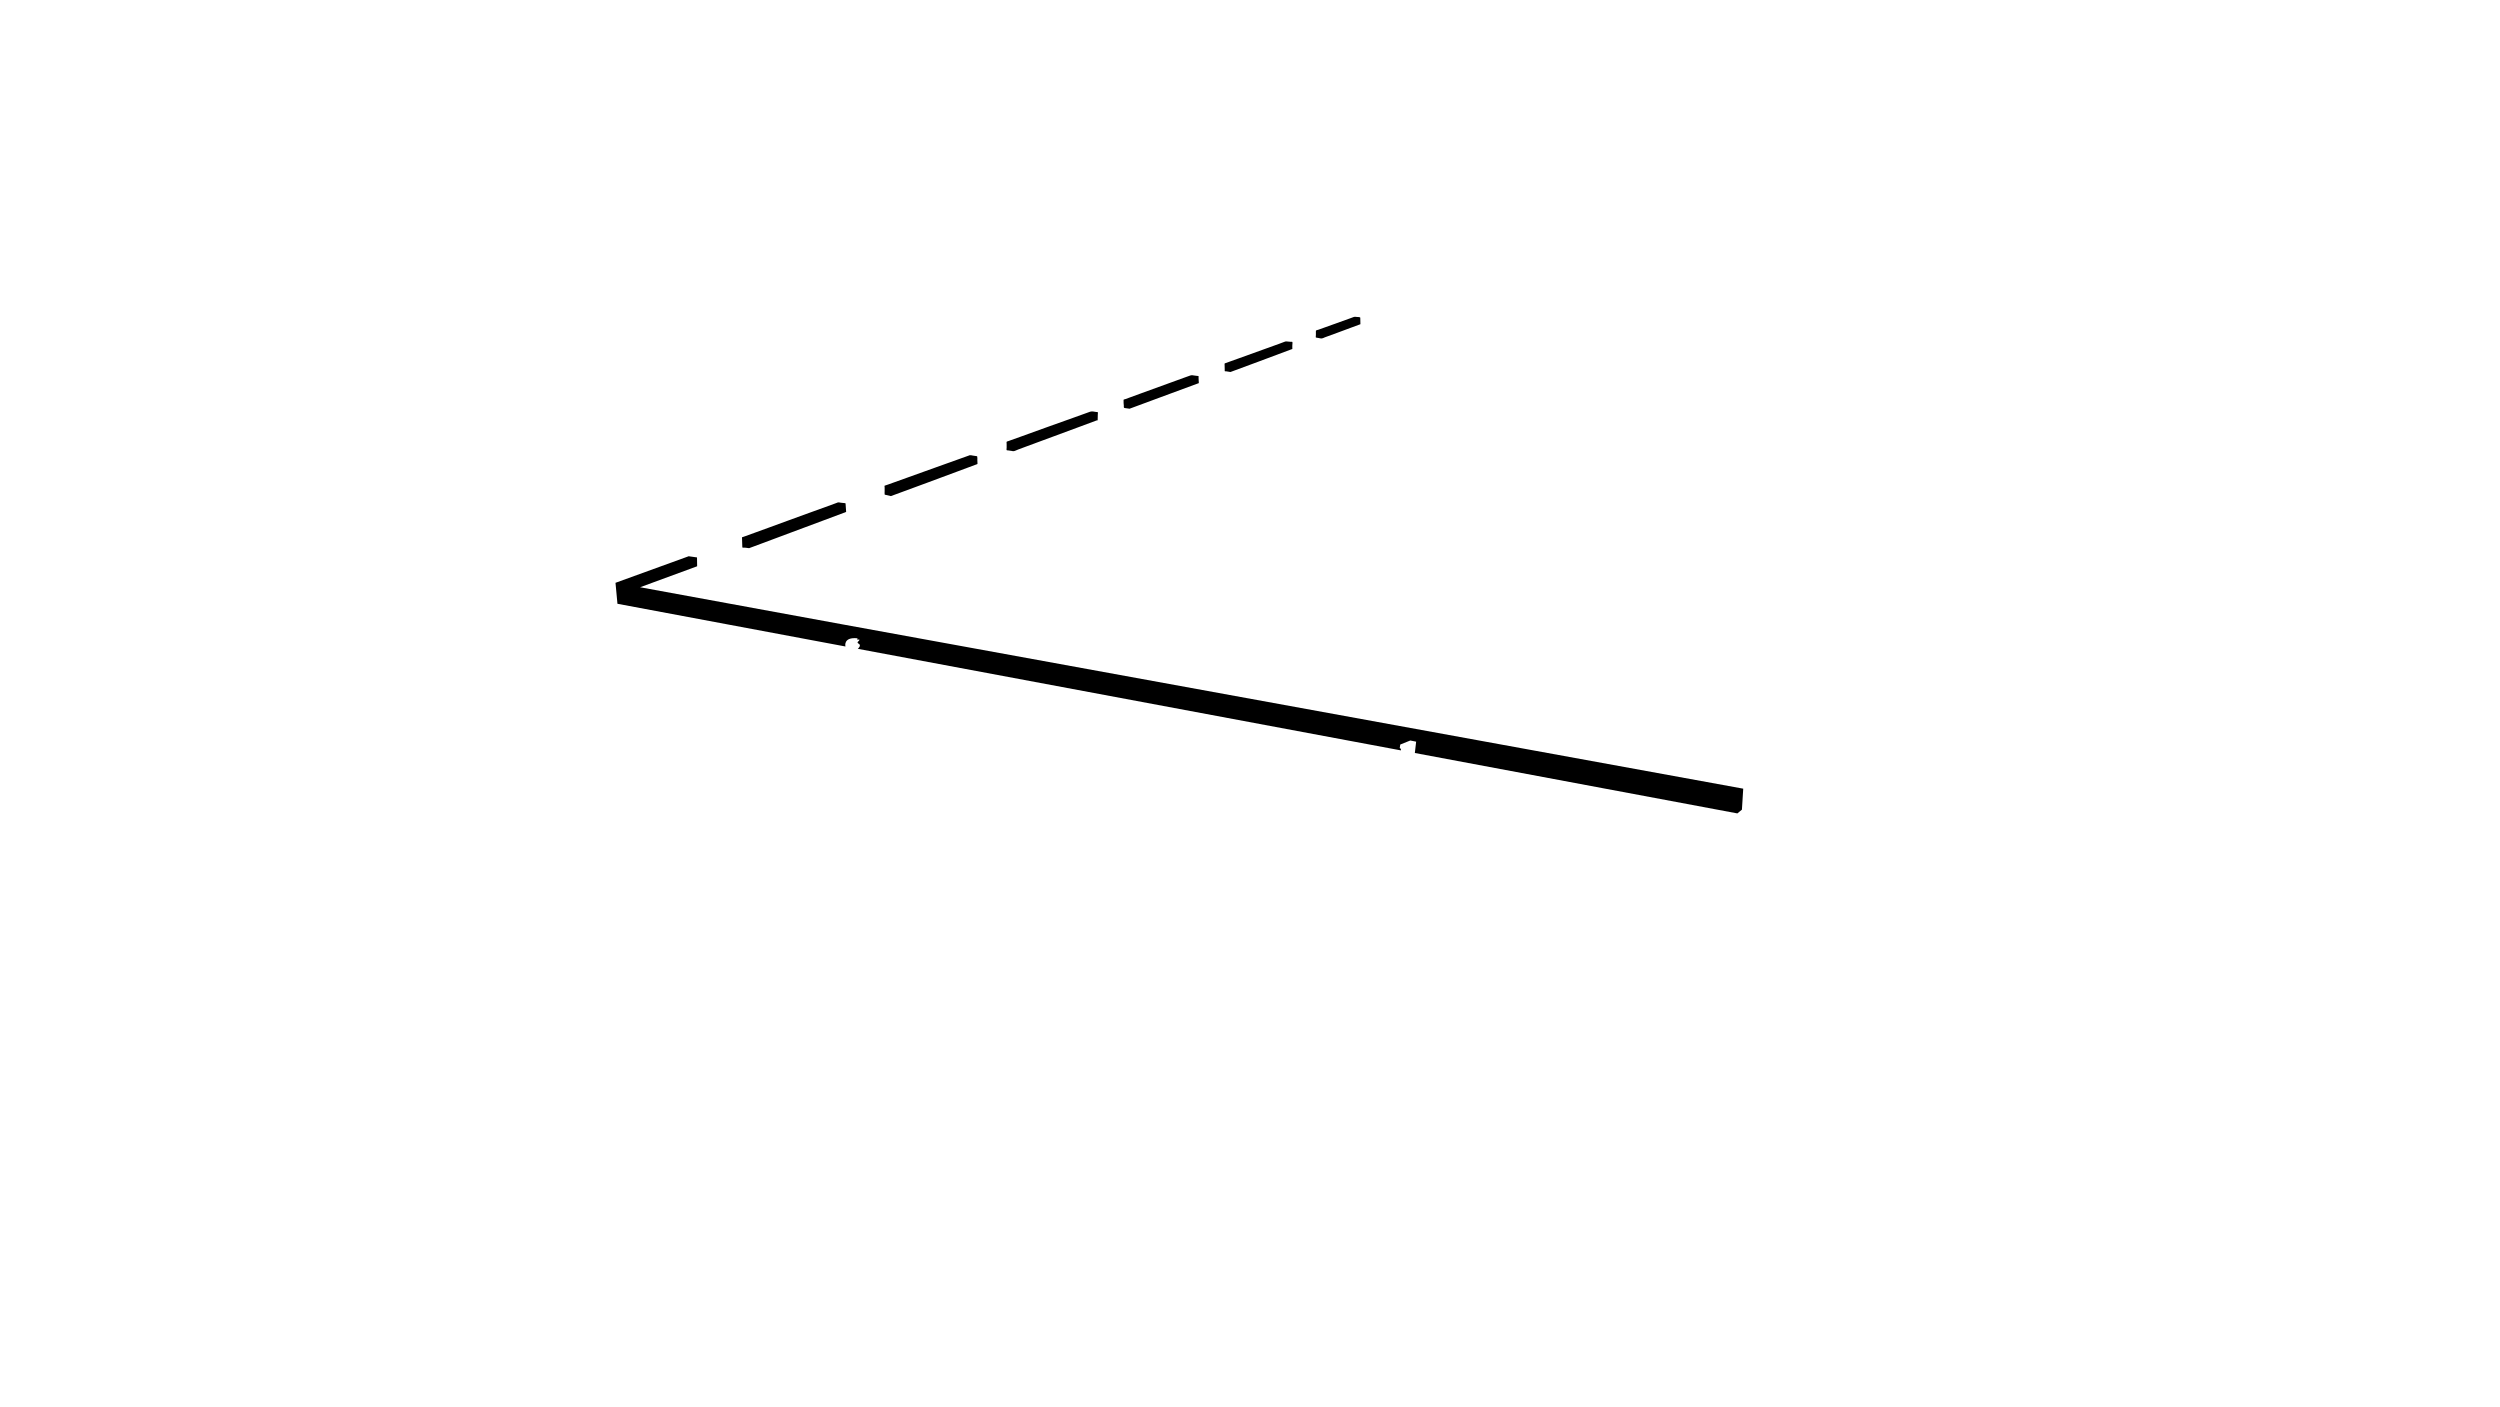
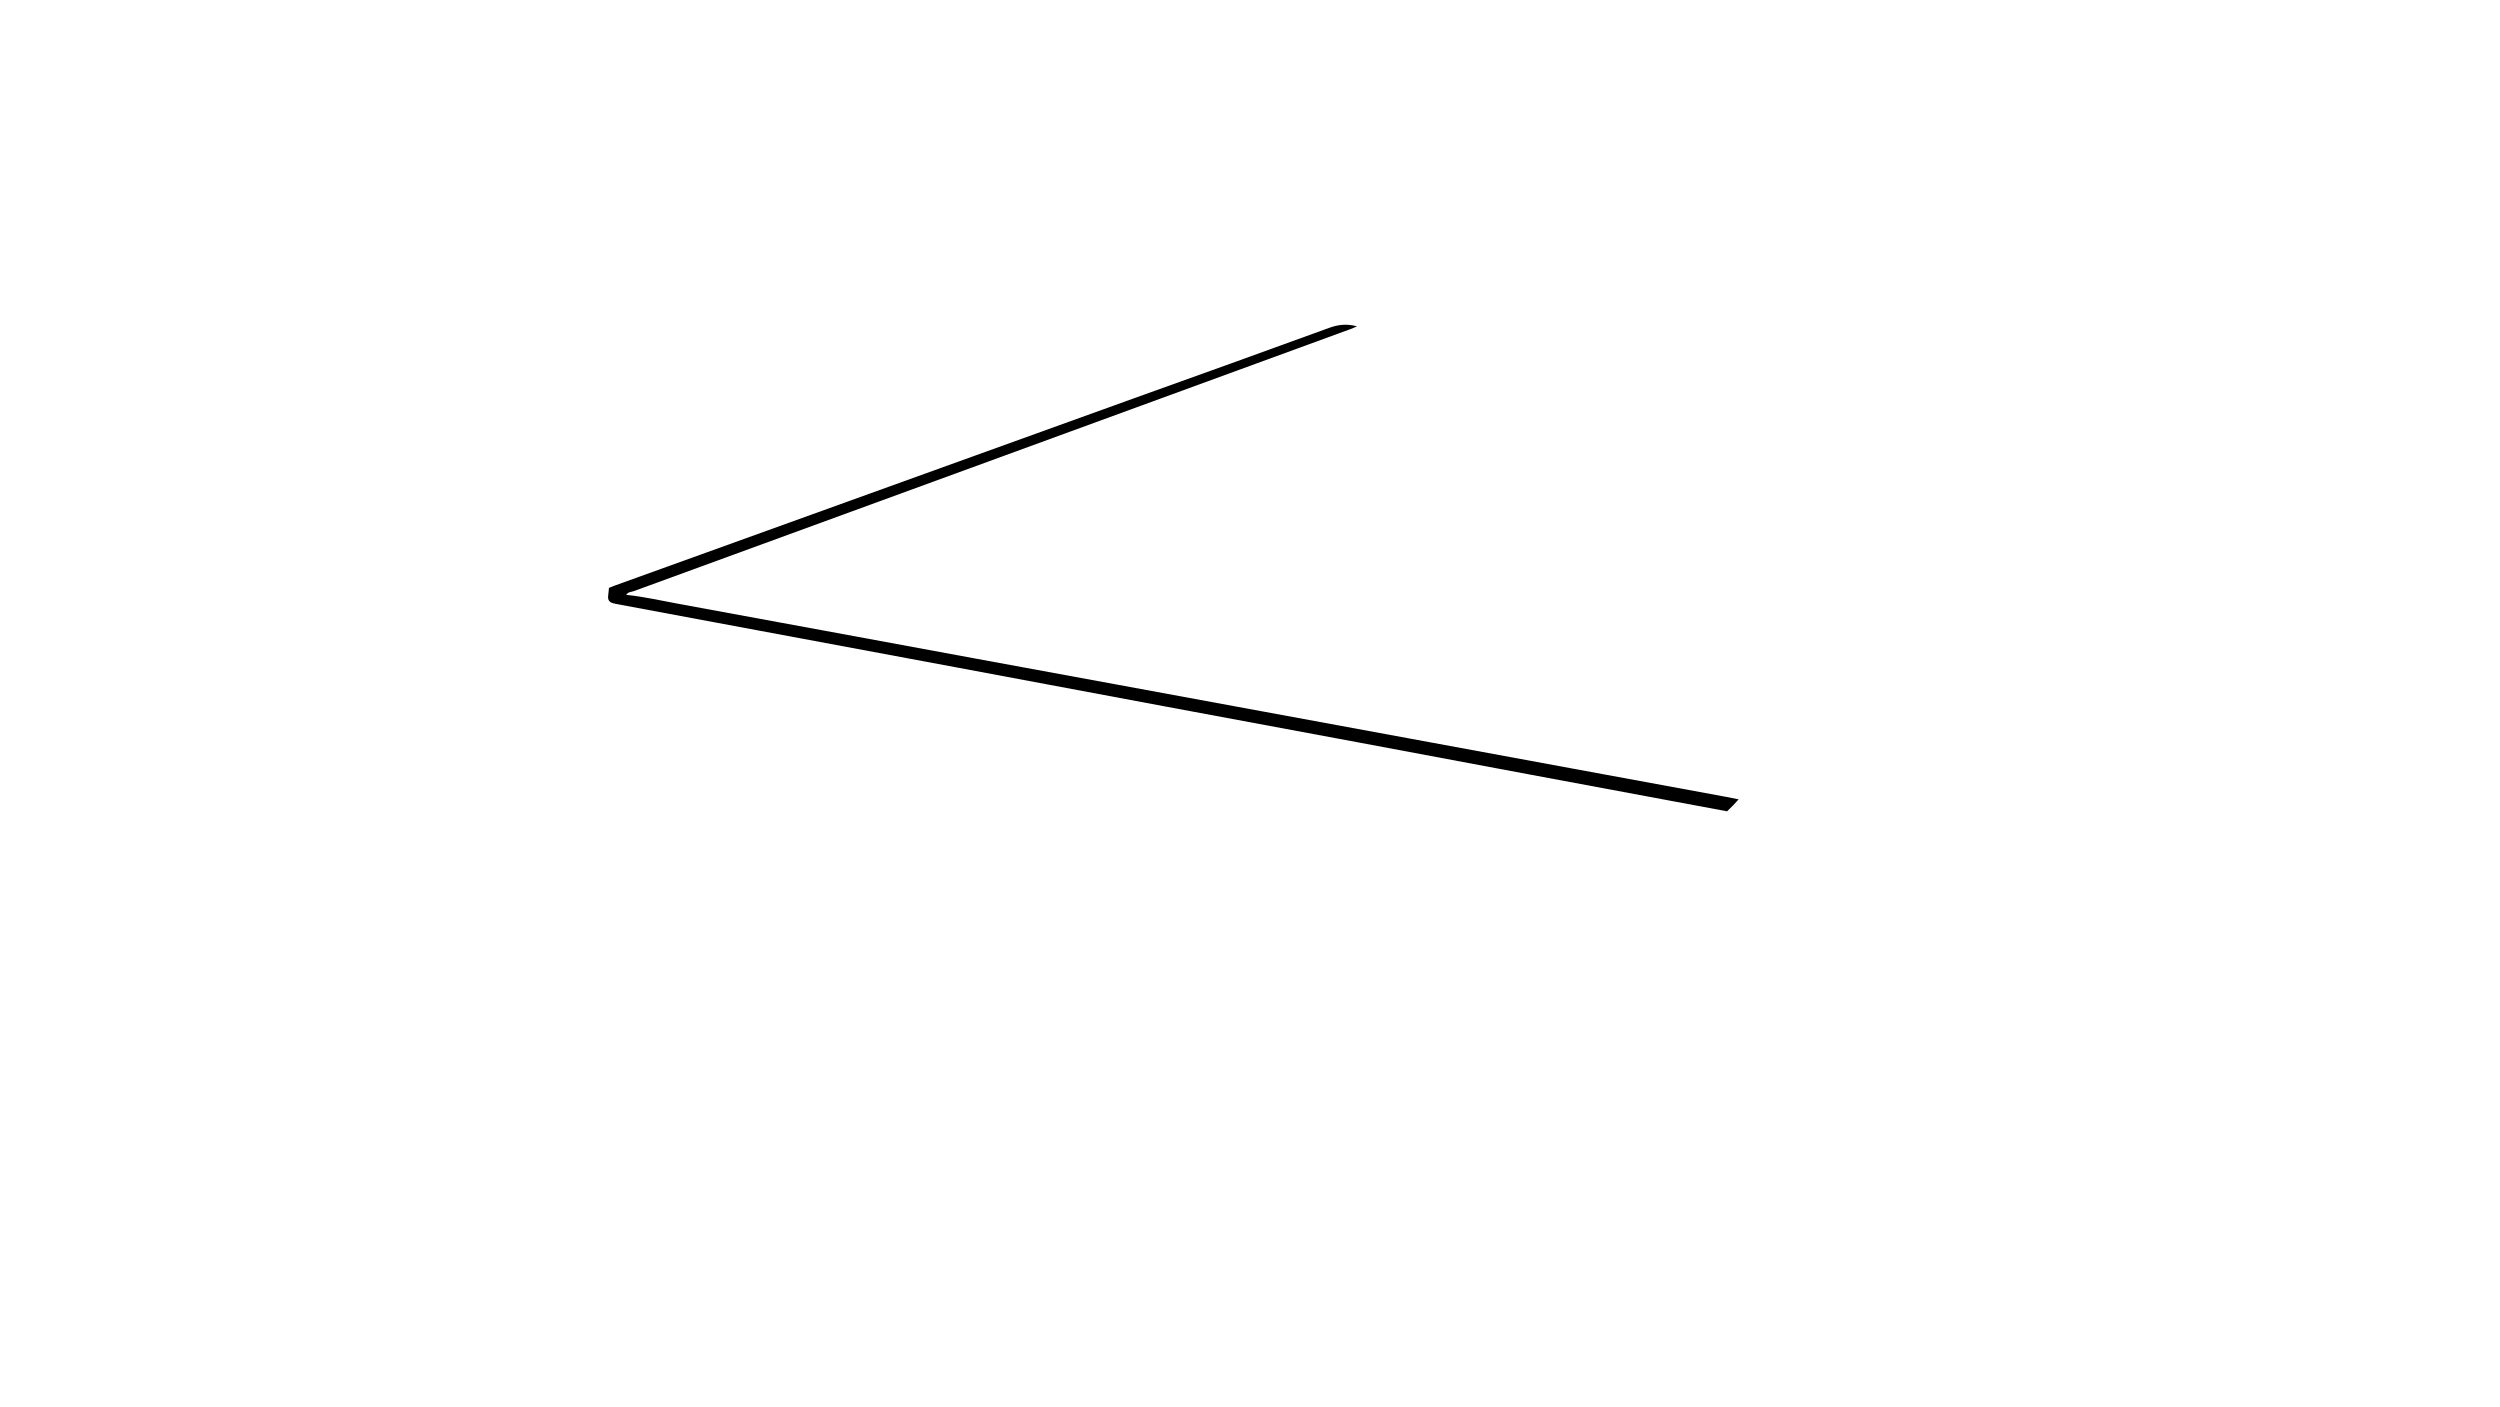
- <svg xmlns="http://www.w3.org/2000/svg" version="1.1" id="Layer_1" x="0px" y="0px" viewBox="0 0 1920 1080" style="enable-background:new 0 0 1920 1080;" xml:space="preserve">
-   <path d="M646.4,479.4L491.6,451l43.8-16.1l-0.1-6.8l-6.4-0.9l-56.2,20.4l1.5,16.1l175.1,32.8c0,0-2-7.4,9.2-6.3  c-0.1,1.7,0.4,1.3,0.7,1c0.4-0.3,1.5,0,0.3,1.1c-1.8,1.3-0.4,1.8,0.3,2.3c1.8,1.3-1,3.7-1,3.7l417.1,78c0,0,0.4-1.3-0.9-1.8  c0.1-0.9,0.2-1.8,0.4-2.7l7.7-3.1l4.5,0.9l-1,8.7l247.7,46.4l3.5-2.9l1-16.1L646.4,479.4z" />
-   <path d="M575.3,421c3.2-1.2,6.5-2.4,9.7-3.6c7.4-2.8,14.8-5.5,22.2-8.3c8.1-3,16.3-6.1,24.4-9.1c5.4-2,10.9-4.1,16.3-6.1  c0.5-0.2,1.1-0.3,1.6-0.6c0.4-0.2,0.4-0.1,0.3-0.7c-0.1-1.9-0.2-3.8-0.4-5.7c-0.1-0.5,0-0.4-0.6-0.5c-1-0.1-1.9-0.2-2.9-0.3  c-0.8-0.1-1.7-0.4-2.5-0.2c-0.4,0.1-0.9,0.3-1.3,0.5c-2,0.7-4,1.5-6,2.2c-7.1,2.6-14.2,5.2-21.3,7.7c-8.2,3-16.4,6-24.6,9  c-5.9,2.1-11.7,4.3-17.6,6.4c-0.7,0.2-1.4,0.5-2,0.7c-0.1,0-0.7,0.1-0.7,0.3c-0.1,0.2,0,1.1,0,1.4c0,1.1,0.1,2.1,0.1,3.2  c0,0.9,0,1.8,0.1,2.7c0,0.6,0,0.5,0.5,0.6C572.1,420.5,573.7,420.8,575.3,421z" />
-   <path d="M684.2,381c2.9-1.1,5.8-2.1,8.7-3.2c6.6-2.4,13.2-4.9,19.8-7.3c7.3-2.7,14.5-5.4,21.8-8.1c4.8-1.8,9.6-3.6,14.5-5.4  c0.4-0.2,1-0.3,1.4-0.5c0.4-0.2,0.3-0.1,0.3-0.7c0-0.9-0.1-1.8-0.1-2.6c0-0.8,0.1-1.8-0.1-2.5c-0.1-0.4,0-0.3-0.6-0.4  c-0.9-0.1-1.8-0.3-2.7-0.4c-0.7-0.1-1.6-0.4-2.4-0.3c-0.4,0.1-0.7,0.3-1.1,0.4c-1.8,0.6-3.5,1.3-5.3,1.9c-6.3,2.3-12.7,4.5-19,6.8  c-7.3,2.6-14.7,5.3-22,7.9c-5.2,1.9-10.4,3.7-15.6,5.6c-0.6,0.2-1.2,0.4-1.8,0.6c-0.1,0-0.5,0.1-0.6,0.2c-0.2,0.2,0,1.2,0,1.4  c0,0.9,0,1.9,0,2.8c0,0.8-0.1,1.6,0,2.3c0.1,0.5,0,0.4,0.5,0.5C681.4,380.4,682.8,380.7,684.2,381z" />
-   <path d="M843,322.8c0-1.4,0-2.8,0.1-4.3c0-0.3,0.2-1.6,0-1.9c-0.1-0.2-0.9-0.2-1.2-0.2c-1.5-0.2-3.2-0.7-4.7-0.2  c-4.2,1.5-8.3,3-12.5,4.5c-7,2.5-14,5-21,7.5c-6.7,2.4-13.5,4.9-20.2,7.3c-2.3,0.8-4.6,1.7-7,2.5c-0.7,0.3-1.5,0.5-2.2,0.8  c-0.3,0.1-0.9,0.2-1.1,0.4c-0.3,0.3-0.1,1.3-0.1,1.8c0,1,0,1.9,0,2.9c0,0.4-0.2,1.5,0,1.8c0.1,0.2,0.8,0.2,1.1,0.2  c0.9,0.1,1.8,0.3,2.7,0.4c0.5,0.1,1.1,0.3,1.7,0.2c1.1-0.2,2.3-0.9,3.4-1.3c2.3-0.9,4.7-1.7,7-2.6c6.8-2.5,13.5-5,20.3-7.5  c6.9-2.6,13.9-5.1,20.8-7.7c4-1.5,8.1-3,12.1-4.5C842.6,322.9,842.8,322.9,843,322.8z" />
-   <path d="M867.5,313.9c7.8-2.9,15.6-5.8,23.5-8.7c9.6-3.5,19.2-7.1,28.7-10.6c0.2-0.1,0.7-0.2,0.9-0.3c0.2-0.3,0-1.4,0-1.8  c0-0.8-0.1-1.5-0.1-2.3c0-0.2,0.1-1.2-0.1-1.4c-0.1-0.1-0.7-0.1-0.9-0.1c-0.8-0.1-1.5-0.2-2.3-0.3c-1.2-0.2-2-0.4-3.1,0  c-1.4,0.5-2.8,1-4.2,1.5c-11.1,4-22.2,8.1-33.3,12.1c-4.1,1.5-8.2,3-12.3,4.5c-0.4,0.1-0.9,0.2-1.2,0.4c-0.3,0.2-0.2,0-0.2,0.5  c-0.1,1.4,0.1,2.9,0.2,4.2c0,0.3-0.1,1.2,0.1,1.5c0.1,0.2,0.5,0.2,0.8,0.3C865.2,313.5,866.3,313.7,867.5,313.9z" />
-   <path d="M945,285.7c7.2-2.7,14.4-5.4,21.6-8c8.5-3.2,16.9-6.3,25.4-9.5c0.1,0,0.5-0.1,0.5-0.2c0.1-0.1,0-0.6,0-0.7  c0-0.7,0-1.4,0-2.1c0-0.4,0.3-2.3,0-2.6c-0.2-0.2-1-0.1-1.3-0.1c-0.8-0.1-1.5-0.1-2.3-0.2c-1-0.1-1.4-0.2-2.4,0.2  c-1.3,0.5-2.7,1-4,1.5c-10.2,3.7-20.3,7.3-30.5,11c-3.5,1.3-7.1,2.5-10.6,3.8c-1,0.4-1,0.2-0.9,1.4c0,1.4,0.1,2.7,0.1,4.1  c0,0.2-0.1,0.6,0,0.7c0.1,0.2,1,0.2,1.3,0.2C942.9,285.3,944,285.5,945,285.7z" />
-   <path d="M1044.8,249c0-1.5-0.1-3-0.1-4.5c0-0.6,0.1-0.6-0.3-0.8c-0.8-0.3-1.9-0.2-2.7-0.3c-0.7-0.1-1.3-0.2-1.9,0  c-0.9,0.3-1.8,0.6-2.7,1c-6.9,2.5-13.7,5-20.6,7.4c-1.3,0.5-2.6,0.9-3.9,1.4c-0.4,0.2-1.6,0.3-1.9,0.7c-0.1,0.1-0.1,0.3-0.1,0.6  c0,0.9,0,1.9,0,2.8c0,0.3-0.2,1.7,0,1.9c0.2,0.2,1.3,0.2,1.6,0.3c0.9,0.1,2.2,0.6,3.1,0.4c0.7-0.1,1.4-0.5,2.1-0.8  c3.1-1.1,6.2-2.3,9.3-3.4c5.9-2.2,11.9-4.4,17.8-6.6C1044.6,249.1,1044.7,249,1044.8,249z" />
+ <svg xmlns="http://www.w3.org/2000/svg" id="Layer_1" data-name="Layer 1" viewBox="0 0 1920 1080">
+   <path d="M1335.28,613.88a119.64,119.64,0,0,1-8.89,9.2c-51.13-9.53-101.86-19-152.59-28.44Q1108,582.36,1042.3,570q-73.3-13.67-146.6-27.28-81.07-15.13-162.13-30.34-91.21-17-182.43-34l-78.25-14.6c-0.63-.12-1.24-0.3-1.87-0.45-2.9-.7-4.2-2.41-4-5.26,0.17-2,.4-4,0.67-6.58,1-.38,2.53-1.07,4.14-1.66l399.21-144C921,287.91,971,270,1020.8,251.8c6.95-2.54,13.53-3.3,21.41-1.16-2.12.89-3.61,1.59-5.16,2.15q-132.4,48.43-264.81,96.84Q629.48,401.82,486.72,454c-1.87.69-4.4,0.48-5.74,2.86,13.8,1.39,27,4.49,40.23,6.9Q577.11,474,633,484.33,691.69,495.15,750.39,506L857,525.61,968.74,546.2,1081,566.89l127.8,23.57L1325.71,612c3.12,0.58,6.23,1.22,9.56,1.88C1332.08,617.72,1331.94,613.23,1335.28,613.88Z" />
</svg>
